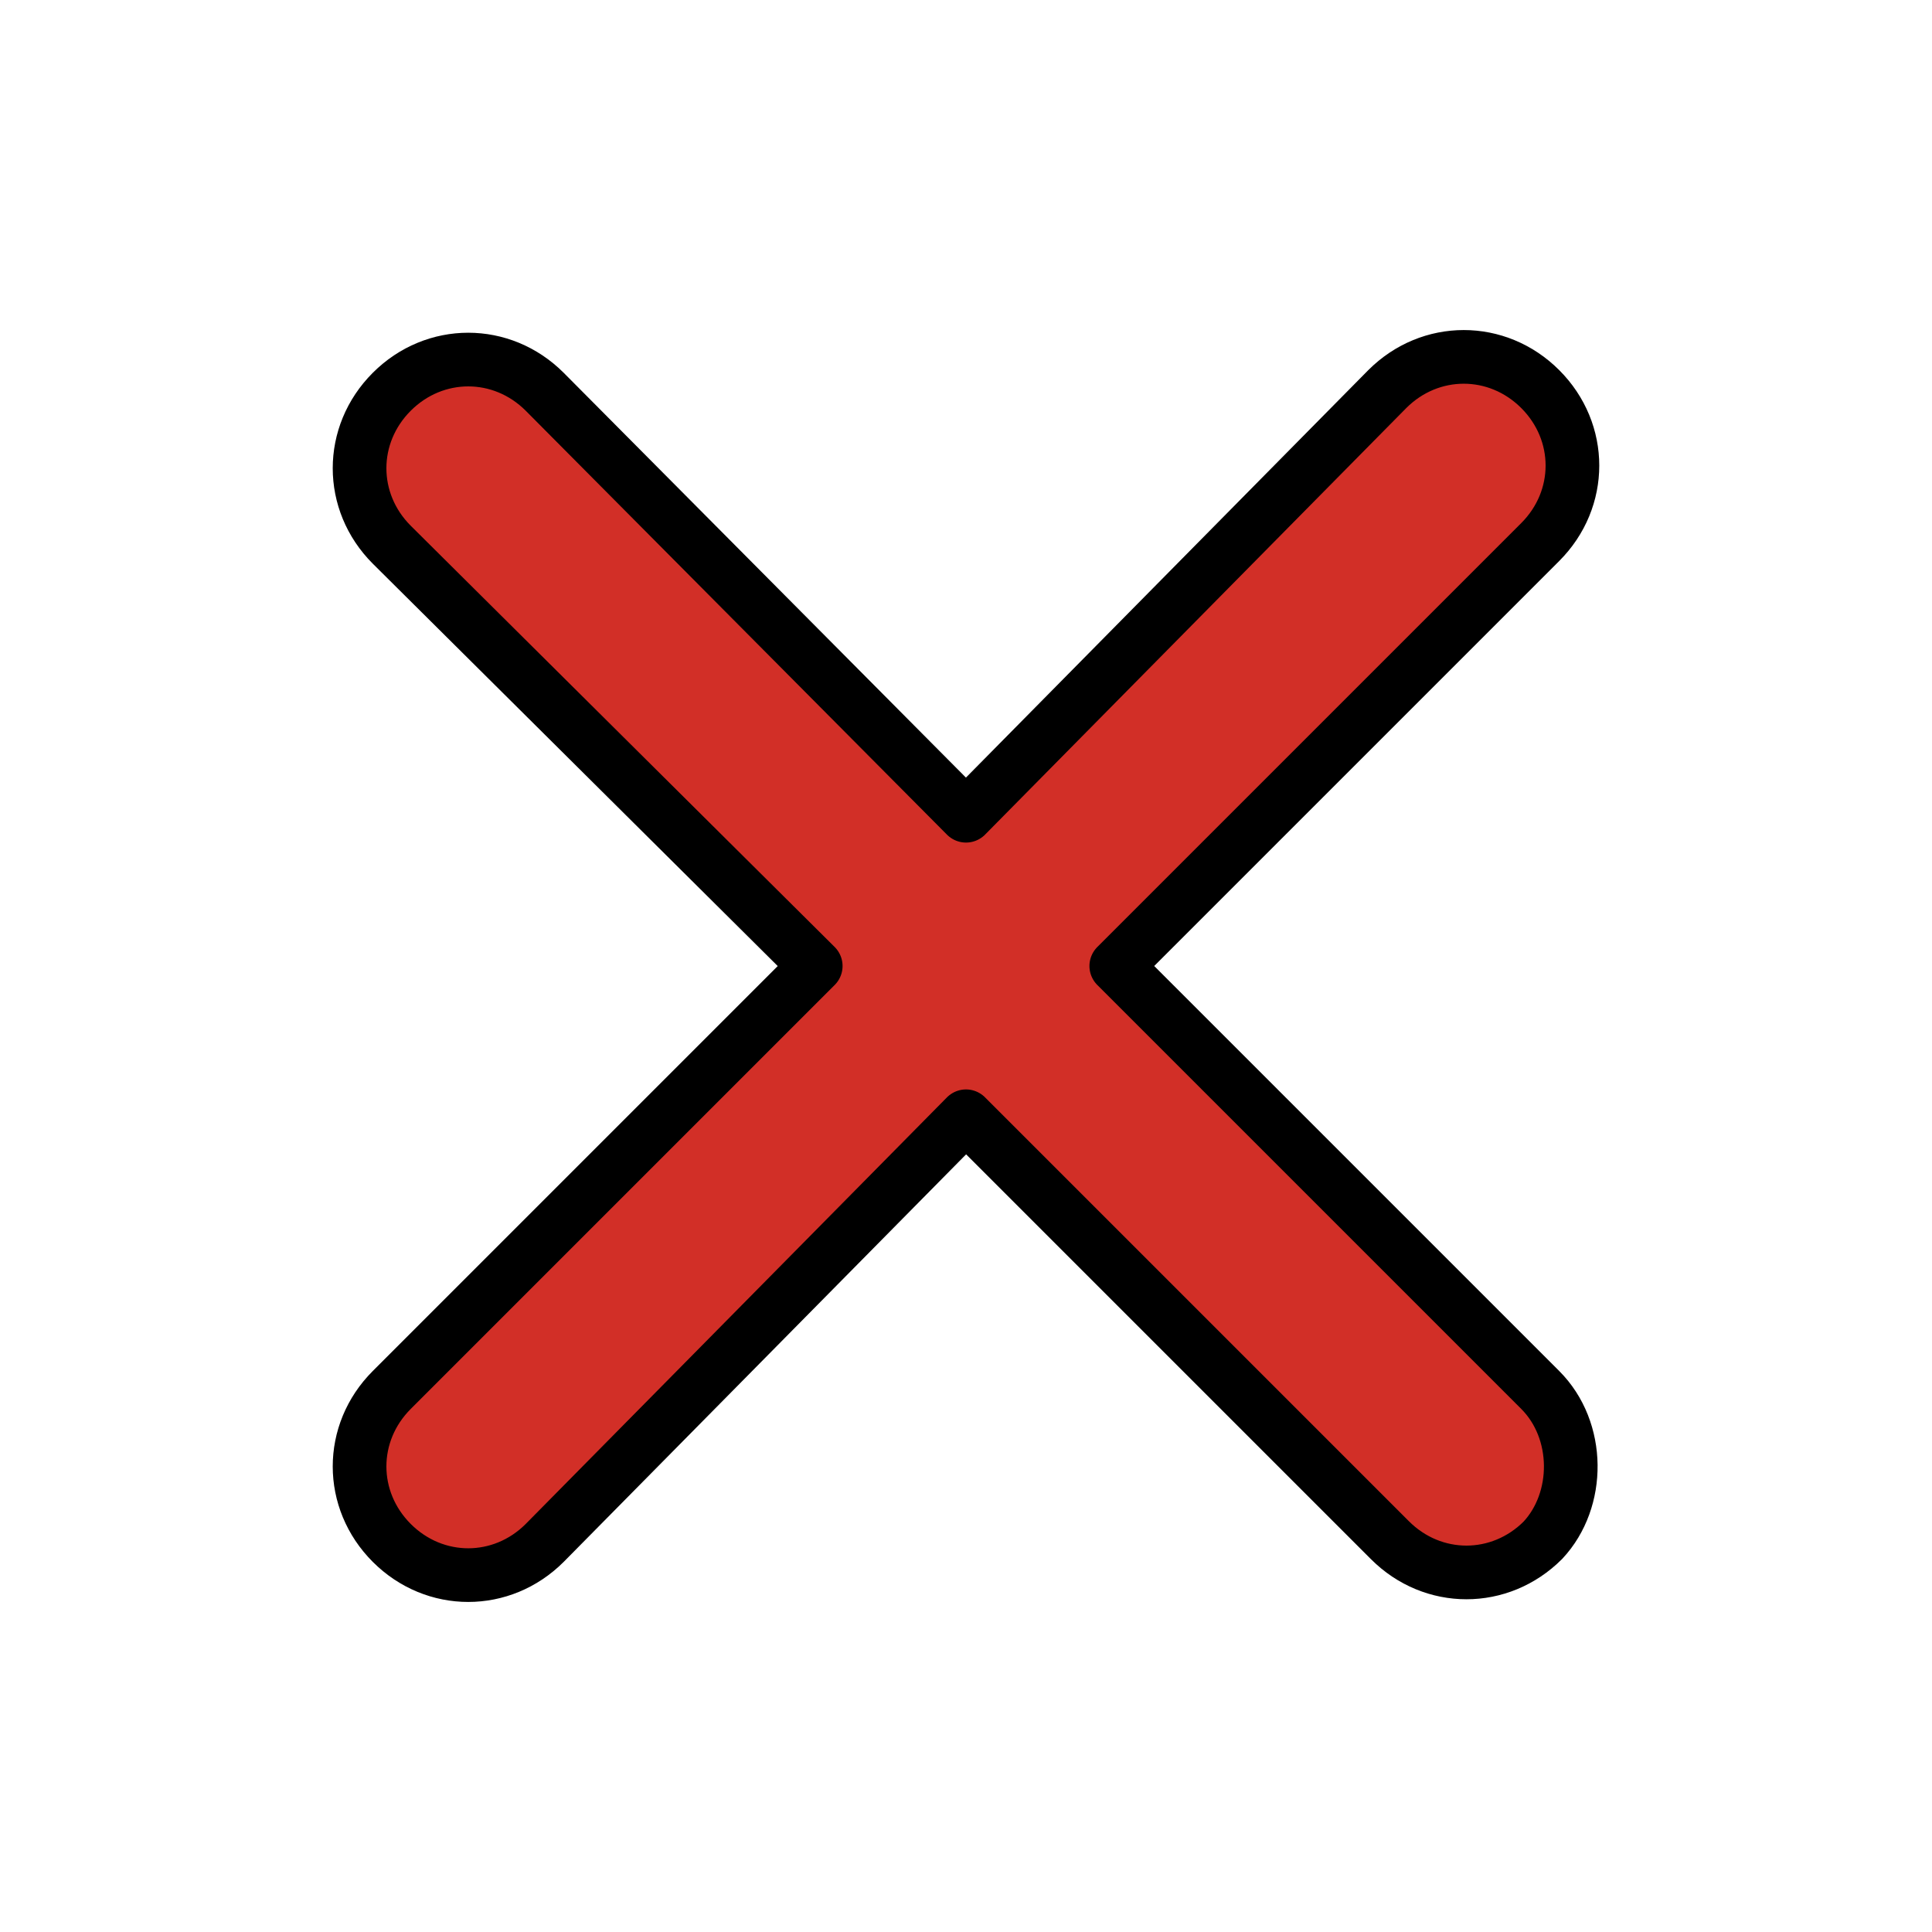
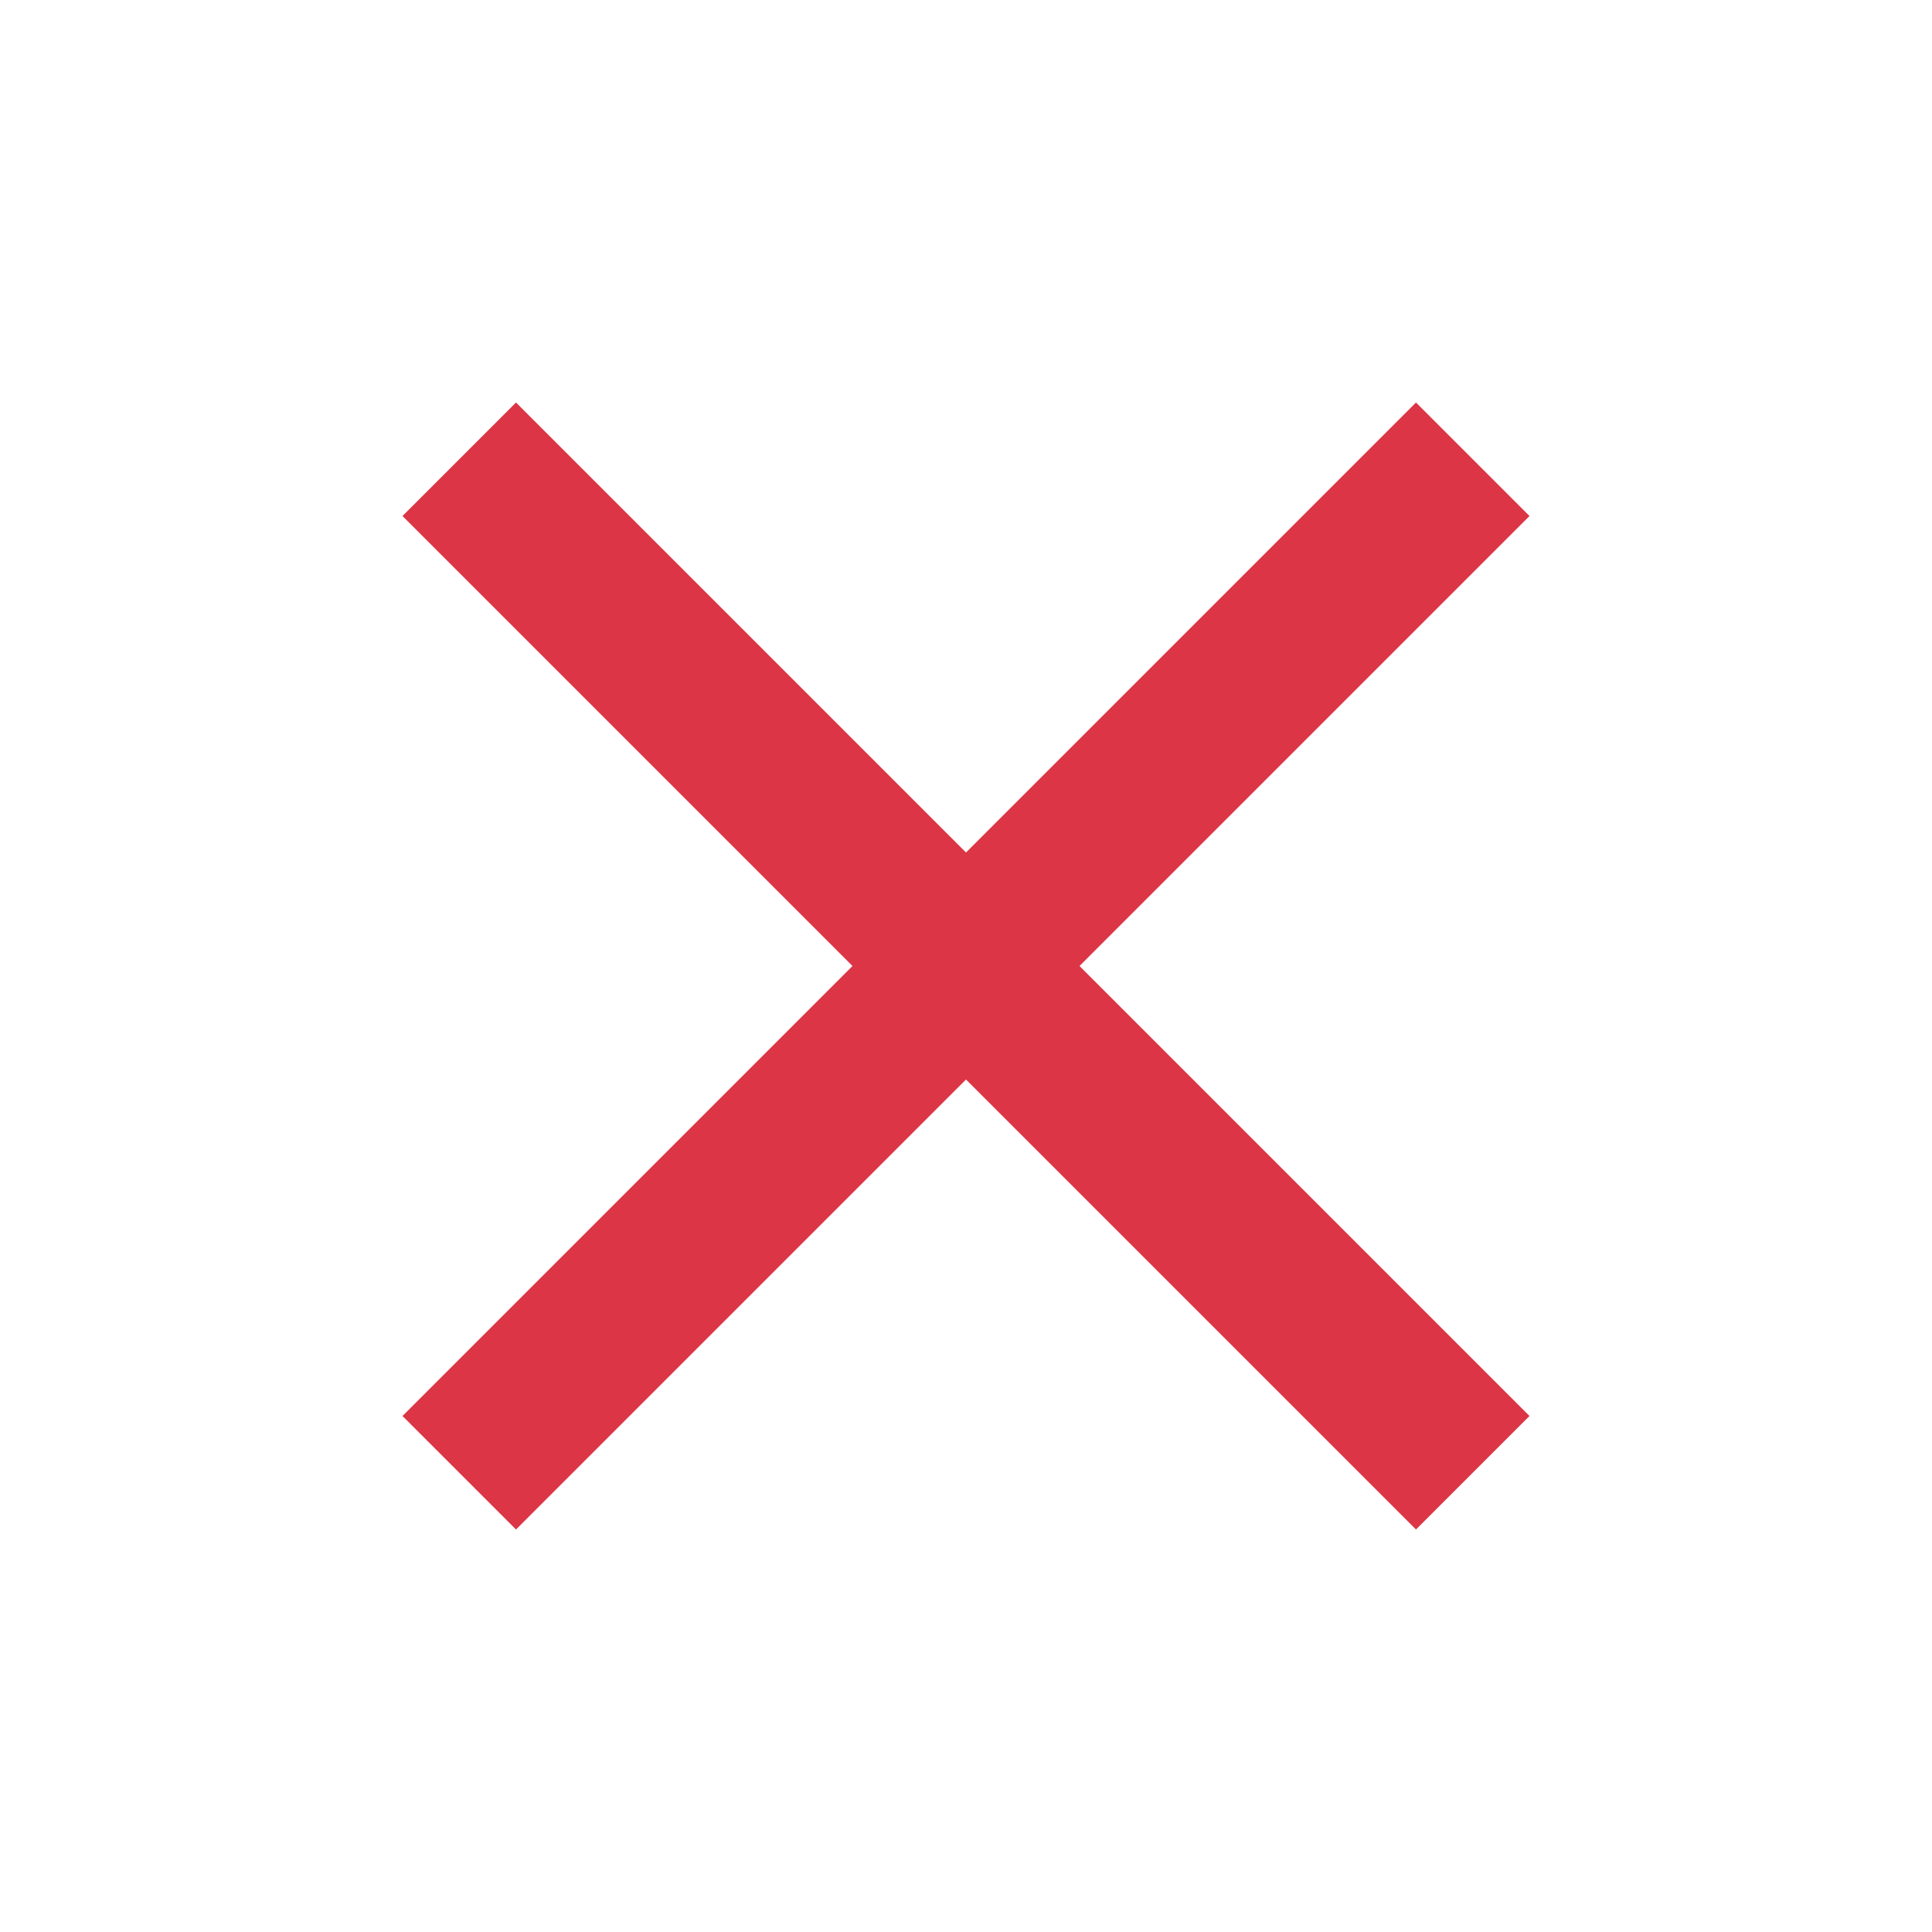
- <svg xmlns="http://www.w3.org/2000/svg" width="32" height="32" id="emoji" viewBox="0 0 72 72">
-   <g id="color">
-     <path fill="#D22F27" d="M57.4,51.8L41.6,36L57.4,20.2c1.6-1.6,1.6-4.1,0-5.7c-1.6-1.6-4.1-1.6-5.7,0L36,30.4L20.3,14.6 c-1.6-1.6-4.1-1.6-5.7,0c-1.6,1.6-1.6,4.1,0,5.7L30.4,36L14.6,51.8c-1.6,1.6-1.6,4.1,0,5.7c1.6,1.6,4.1,1.6,5.7,0L36,41.6l15.8,15.8 c1.6,1.6,4.1,1.6,5.7,0C58.9,55.9,58.9,53.3,57.4,51.8z" />
-   </g>
-   <g id="line">
-     <path fill="none" stroke="#000000" stroke-linecap="round" stroke-linejoin="round" stroke-miterlimit="10" stroke-width="2" d="M57.4,51.8L41.6,36L57.4,20.2c1.6-1.6,1.6-4.1,0-5.7c-1.6-1.6-4.1-1.6-5.7,0L36,30.4L20.3,14.6 c-1.6-1.6-4.1-1.6-5.7,0c-1.6,1.6-1.6,4.1,0,5.7L30.4,36L14.6,51.8c-1.6,1.6-1.6,4.1,0,5.7c1.6,1.6,4.1,1.6,5.7,0L36,41.6l15.8,15.8 c1.6,1.6,4.1,1.6,5.7,0C58.9,55.9,58.9,53.3,57.4,51.8z" />
-   </g>
+ <svg xmlns="http://www.w3.org/2000/svg" width="24" height="24" viewBox="0 0 24 24">
+   <path fill="#dc3545" d="M19 6.41L17.59 5L12 10.59L6.41 5L5 6.41L10.59 12L5 17.59L6.41 19L12 13.41L17.59 19L19 17.59L13.41 12z" />
</svg>
